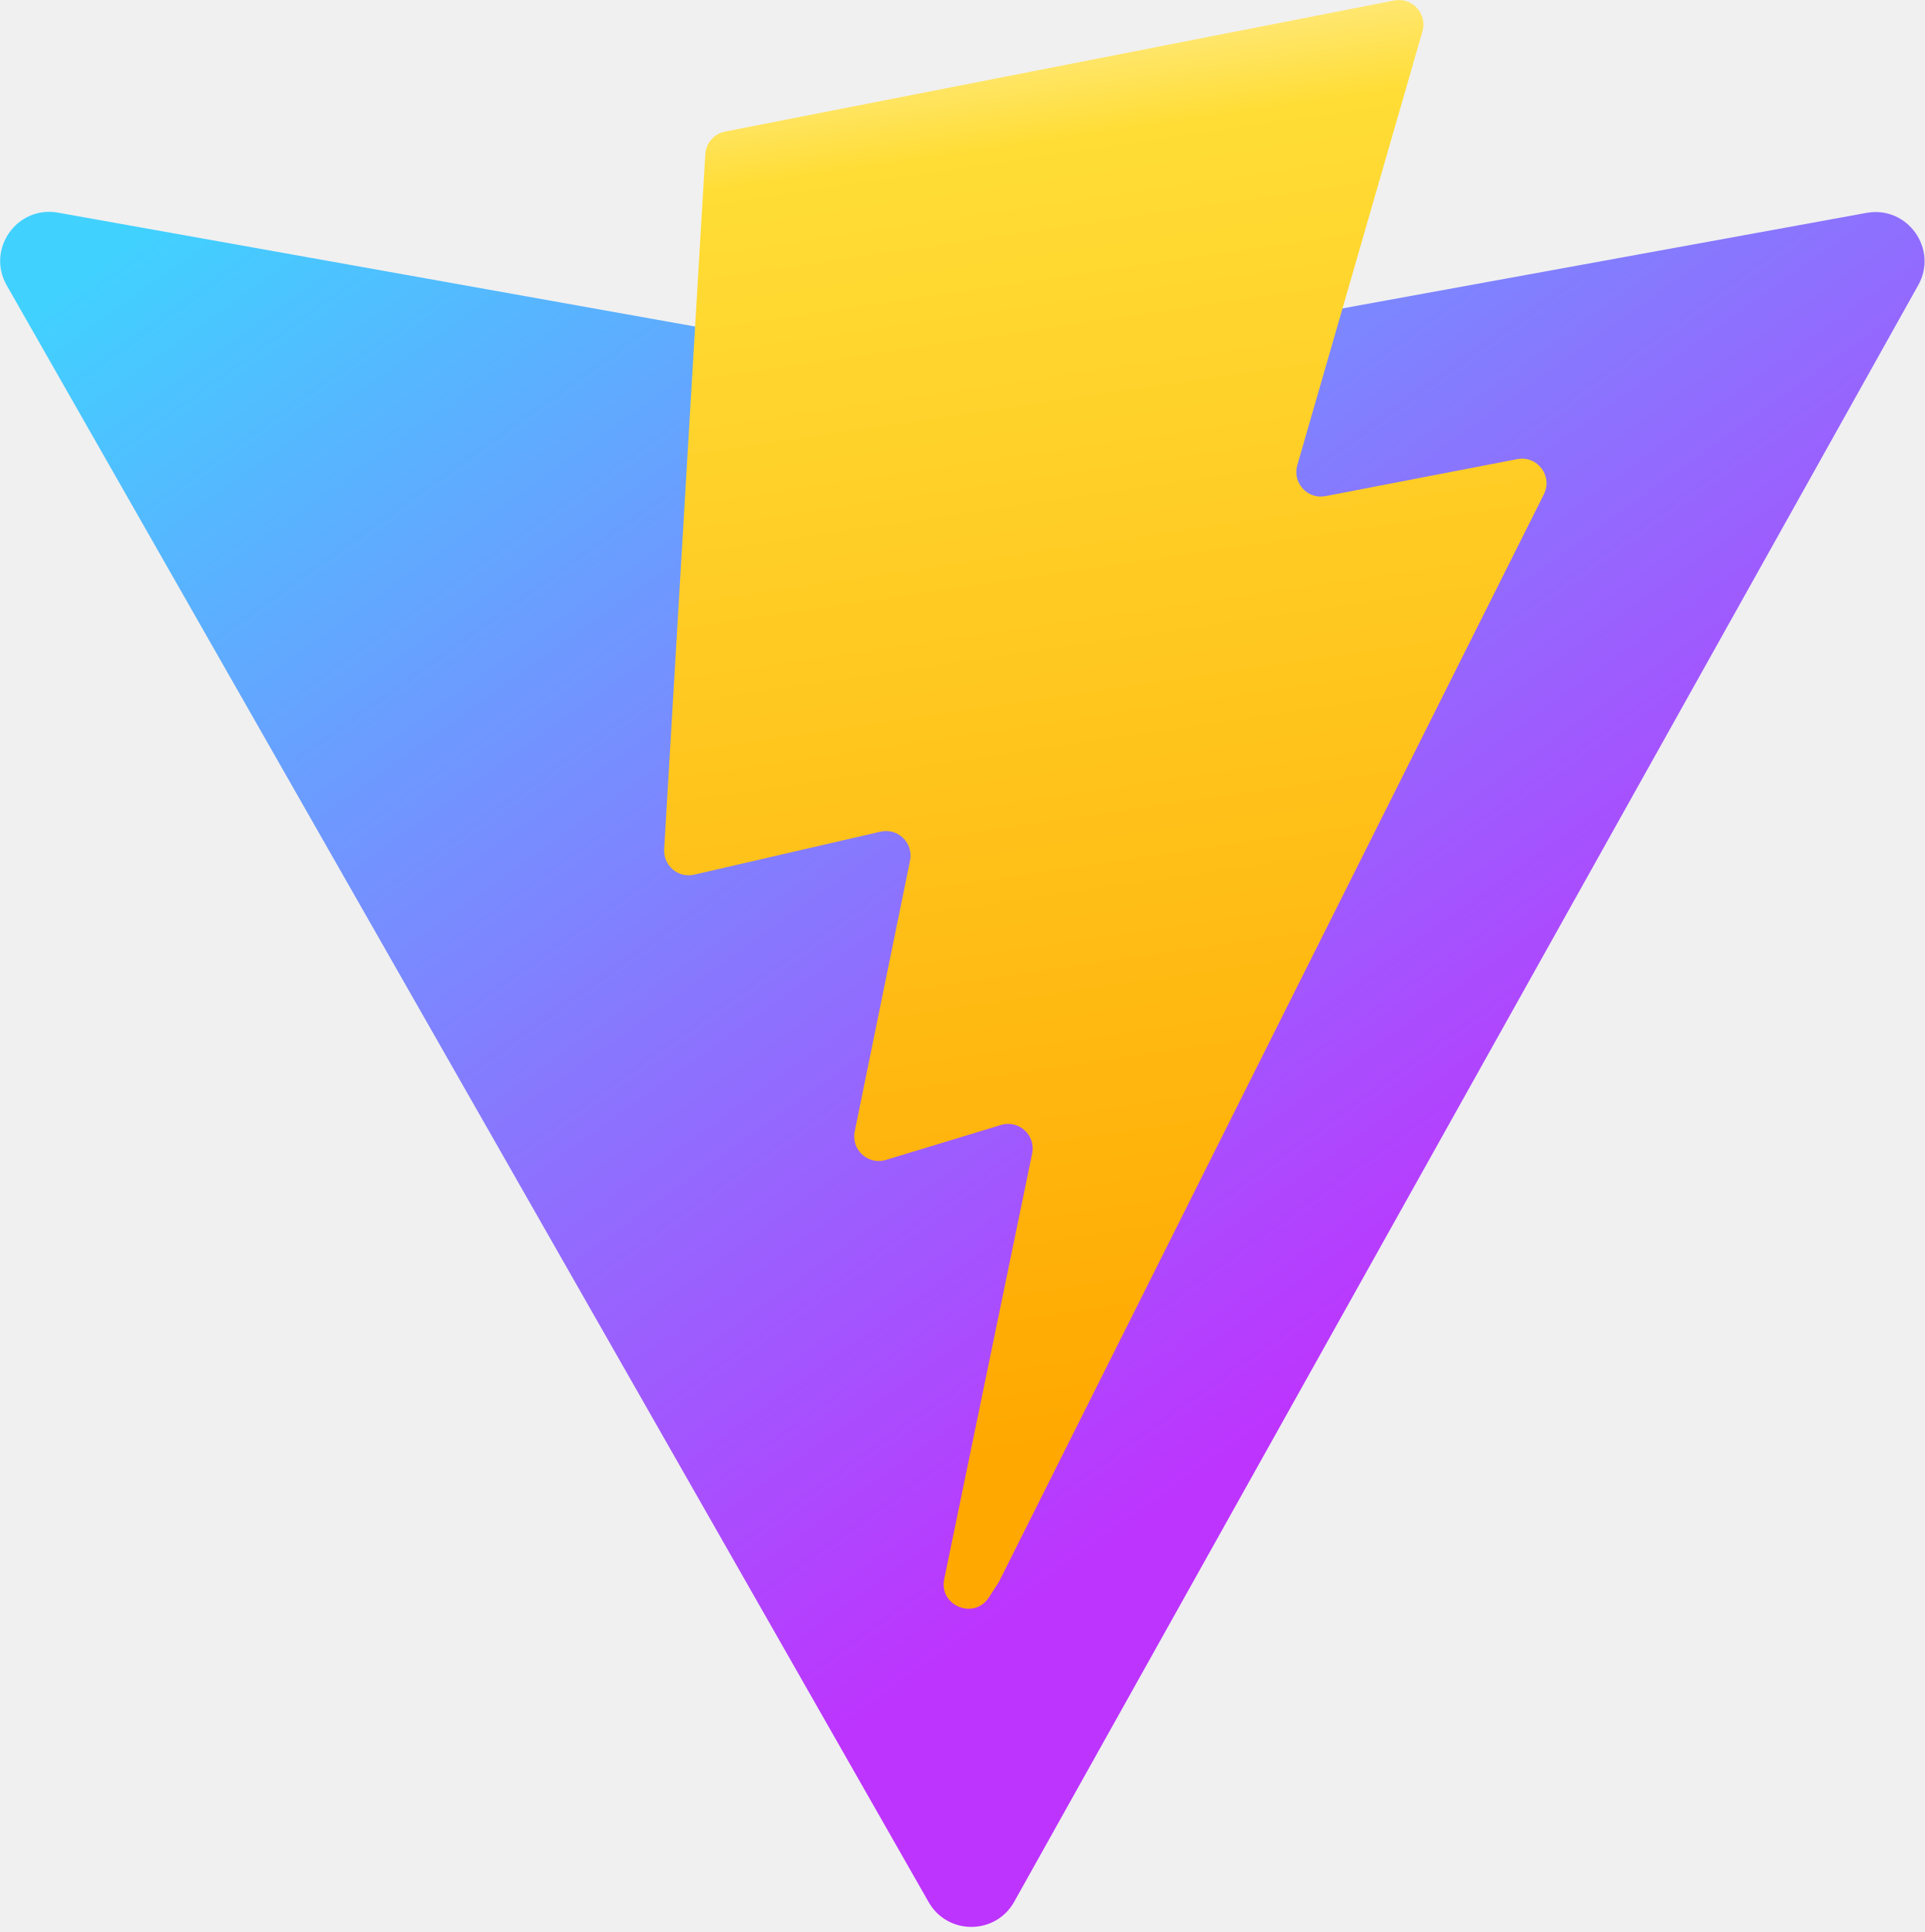
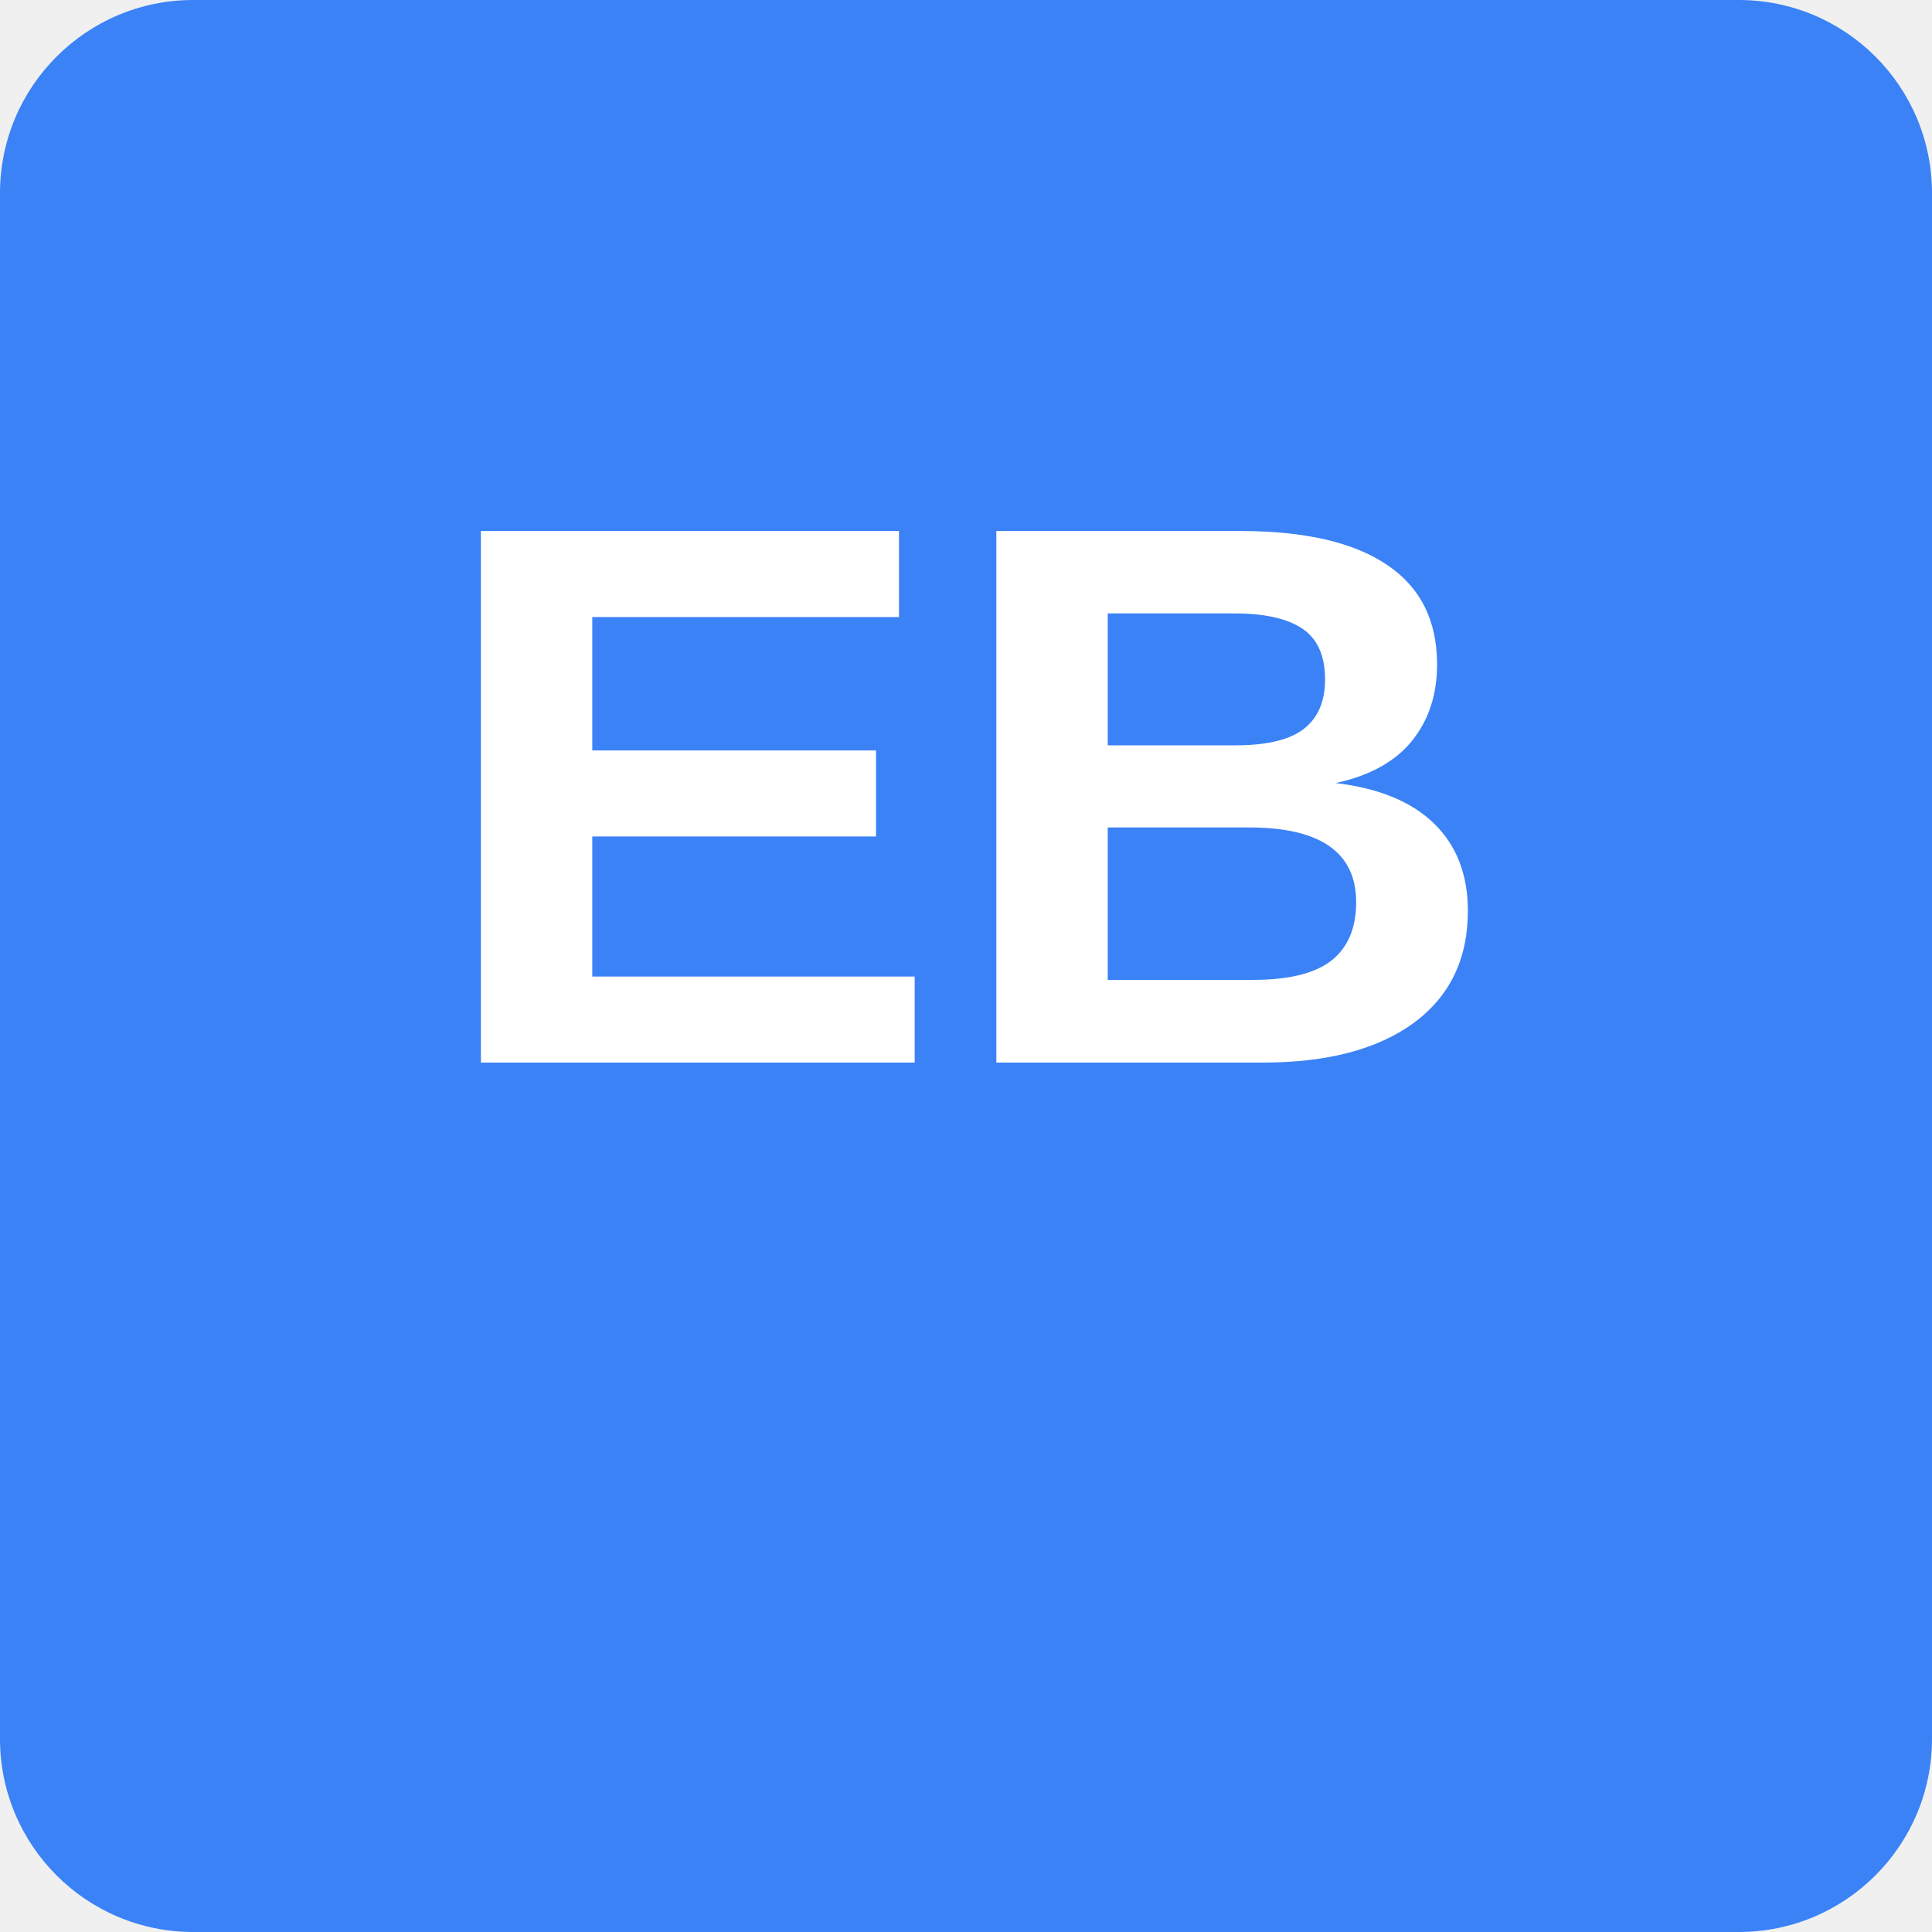
- <svg xmlns="http://www.w3.org/2000/svg" aria-hidden="true" role="img" class="iconify iconify--logos" width="31.88" height="32" preserveAspectRatio="xMidYMid meet" viewBox="0 0 256 257">
-   <defs>
-     <linearGradient id="IconifyId1813088fe1fbc01fb466" x1="-.828%" x2="57.636%" y1="7.652%" y2="78.411%">
-       <stop offset="0%" stop-color="#41D1FF" />
-       <stop offset="100%" stop-color="#BD34FE" />
-     </linearGradient>
-     <linearGradient id="IconifyId1813088fe1fbc01fb467" x1="43.376%" x2="50.316%" y1="2.242%" y2="89.03%">
-       <stop offset="0%" stop-color="#FFEA83" />
-       <stop offset="8.333%" stop-color="#FFDD35" />
-       <stop offset="100%" stop-color="#FFA800" />
-     </linearGradient>
-   </defs>
-   <path fill="url(#IconifyId1813088fe1fbc01fb466)" d="M255.153 37.938L134.897 252.976c-2.483 4.44-8.862 4.466-11.382.048L.875 37.958c-2.746-4.814 1.371-10.646 6.827-9.67l120.385 21.517a6.537 6.537 0 0 0 2.322-.004l117.867-21.483c5.438-.991 9.574 4.796 6.877 9.62Z" />
-   <path fill="url(#IconifyId1813088fe1fbc01fb467)" d="M185.432.063L96.44 17.501a3.268 3.268 0 0 0-2.634 3.014l-5.474 92.456a3.268 3.268 0 0 0 3.997 3.378l24.777-5.718c2.318-.535 4.413 1.507 3.936 3.838l-7.361 36.047c-.495 2.426 1.782 4.5 4.151 3.78l15.304-4.649c2.372-.72 4.652 1.36 4.15 3.788l-11.698 56.621c-.732 3.542 3.979 5.473 5.943 2.437l1.313-2.028l72.516-144.72c1.215-2.423-.88-5.186-3.54-4.672l-25.505 4.922c-2.396.462-4.435-1.77-3.759-4.114l16.646-57.705c.677-2.35-1.37-4.583-3.769-4.113Z" />
+ <svg xmlns="http://www.w3.org/2000/svg" viewBox="0 0 100 100">
+   <rect width="100" height="100" fill="#3b82f6" rx="10" />
+   <text x="50%" y="55%" text-anchor="middle" font-family="Arial, sans-serif" font-size="40" fill="white" font-weight="bold">EB</text>
</svg>
